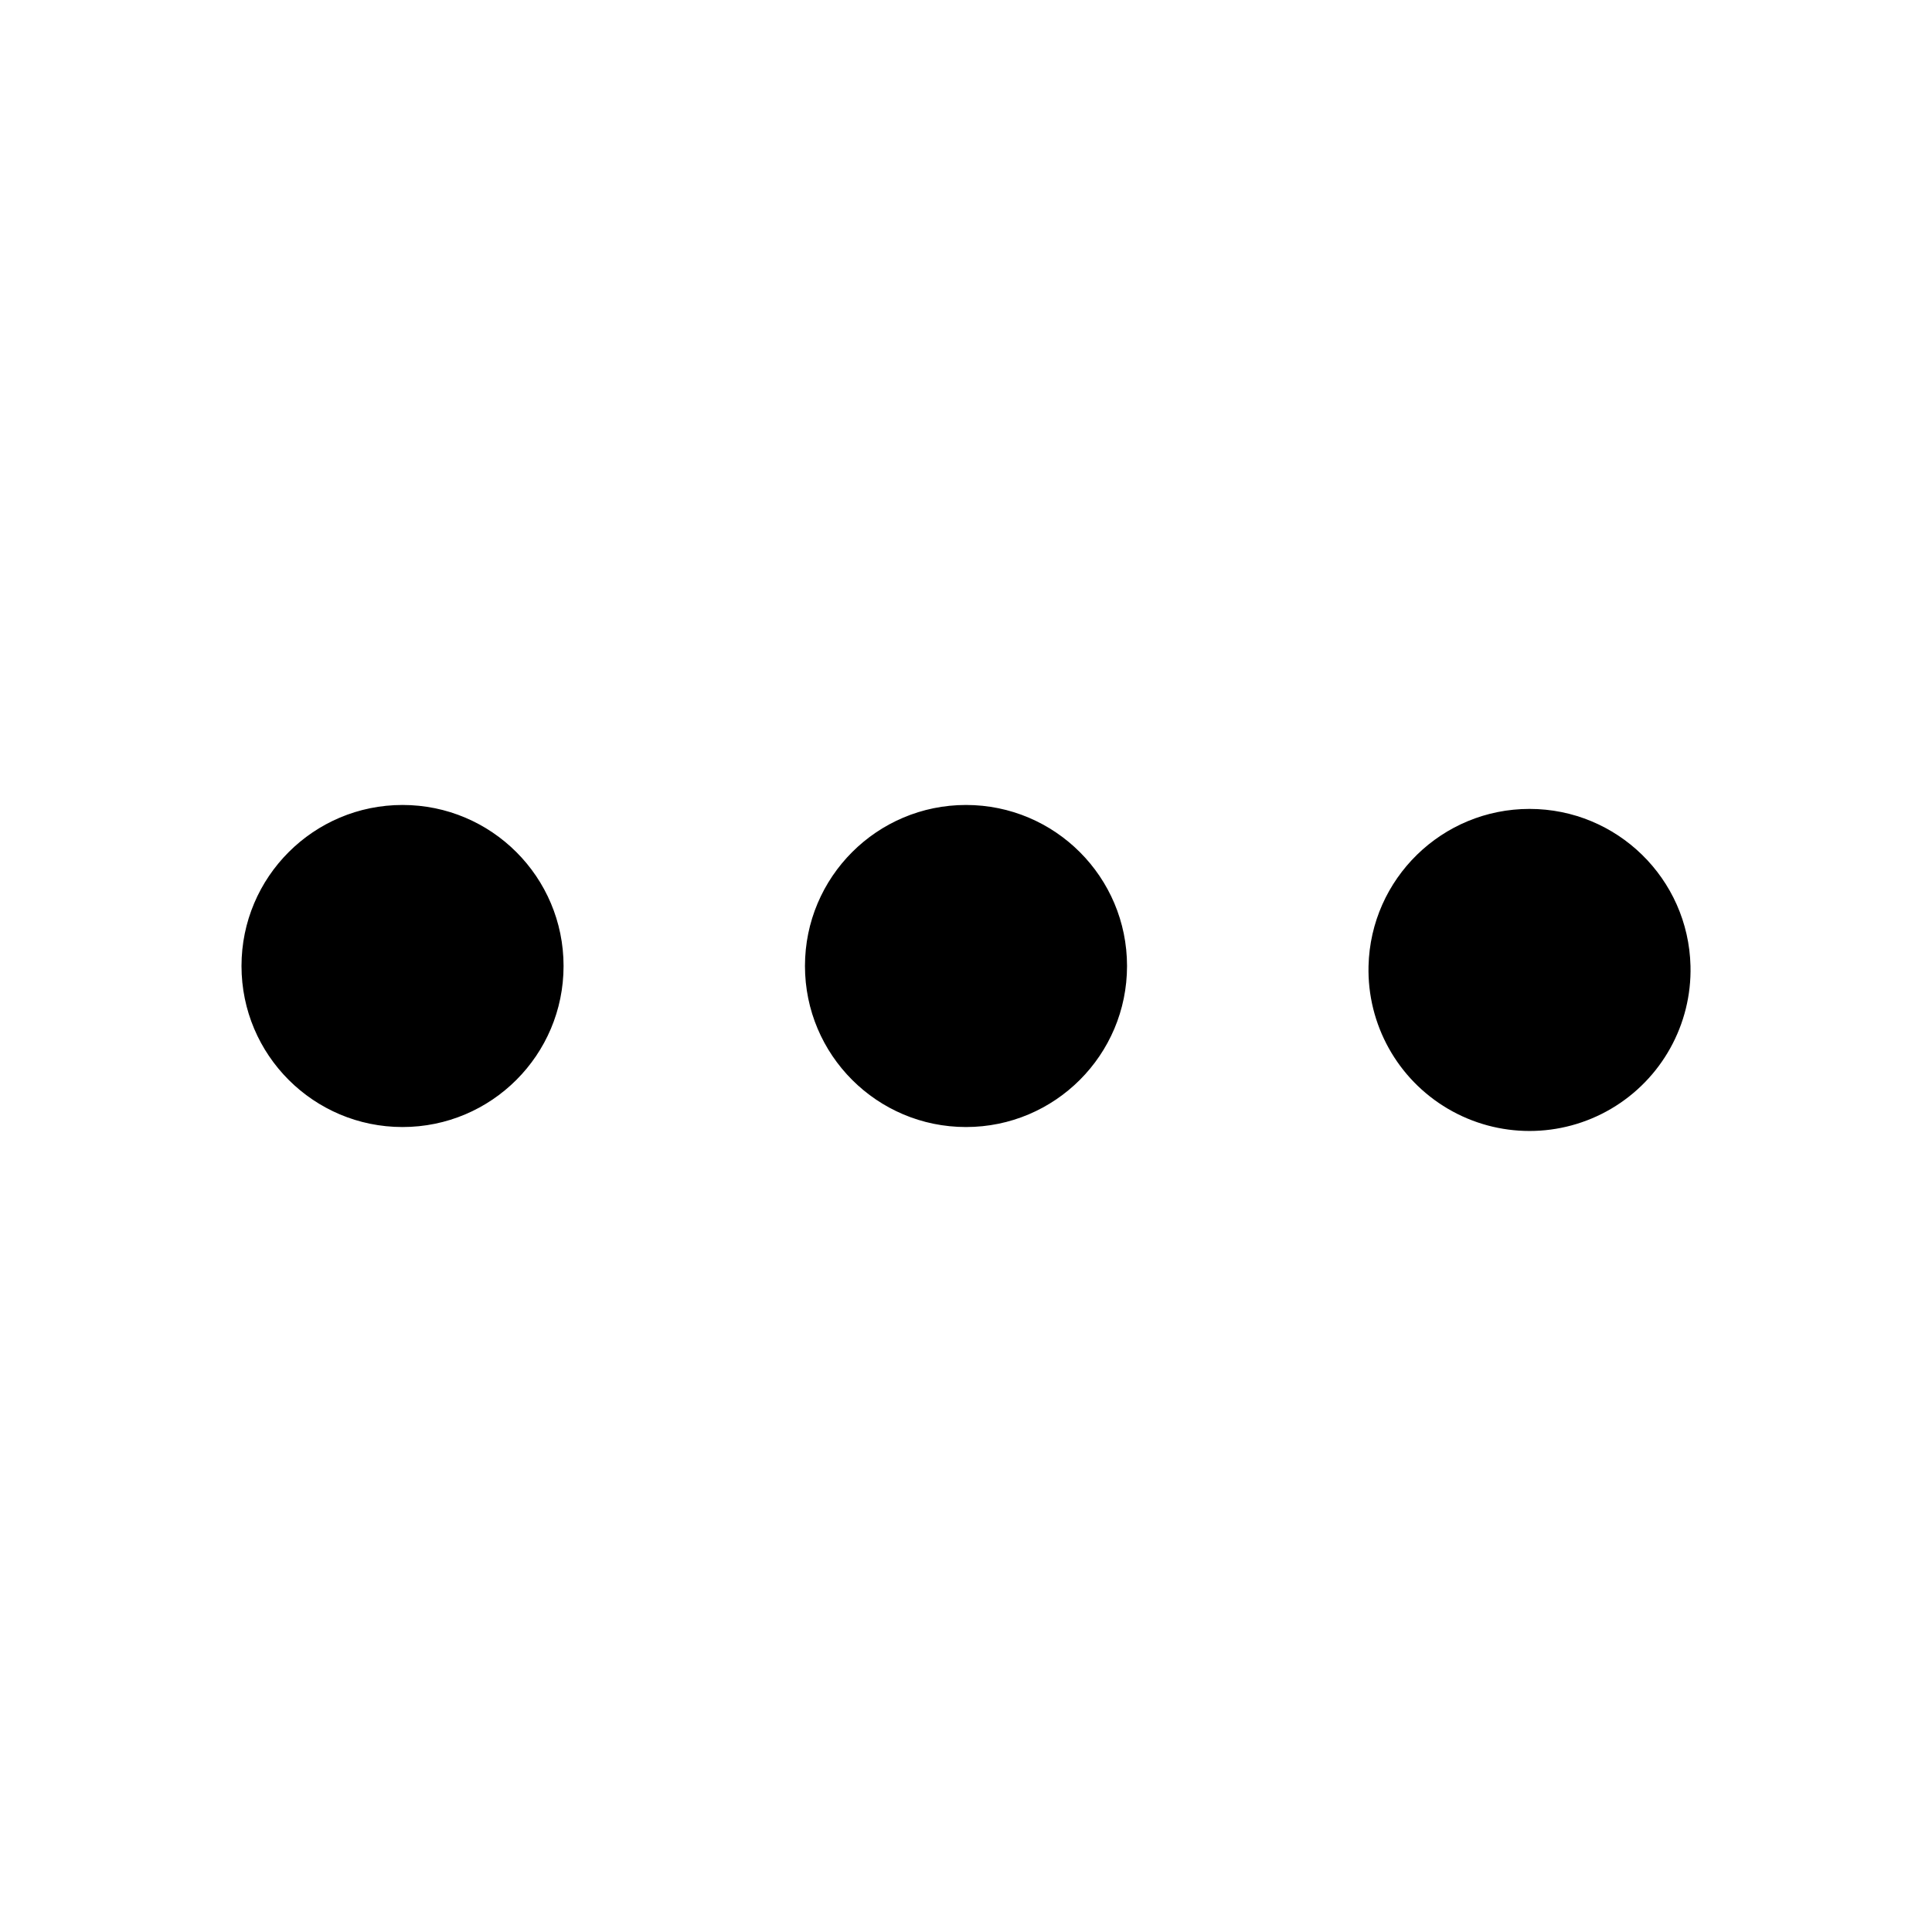
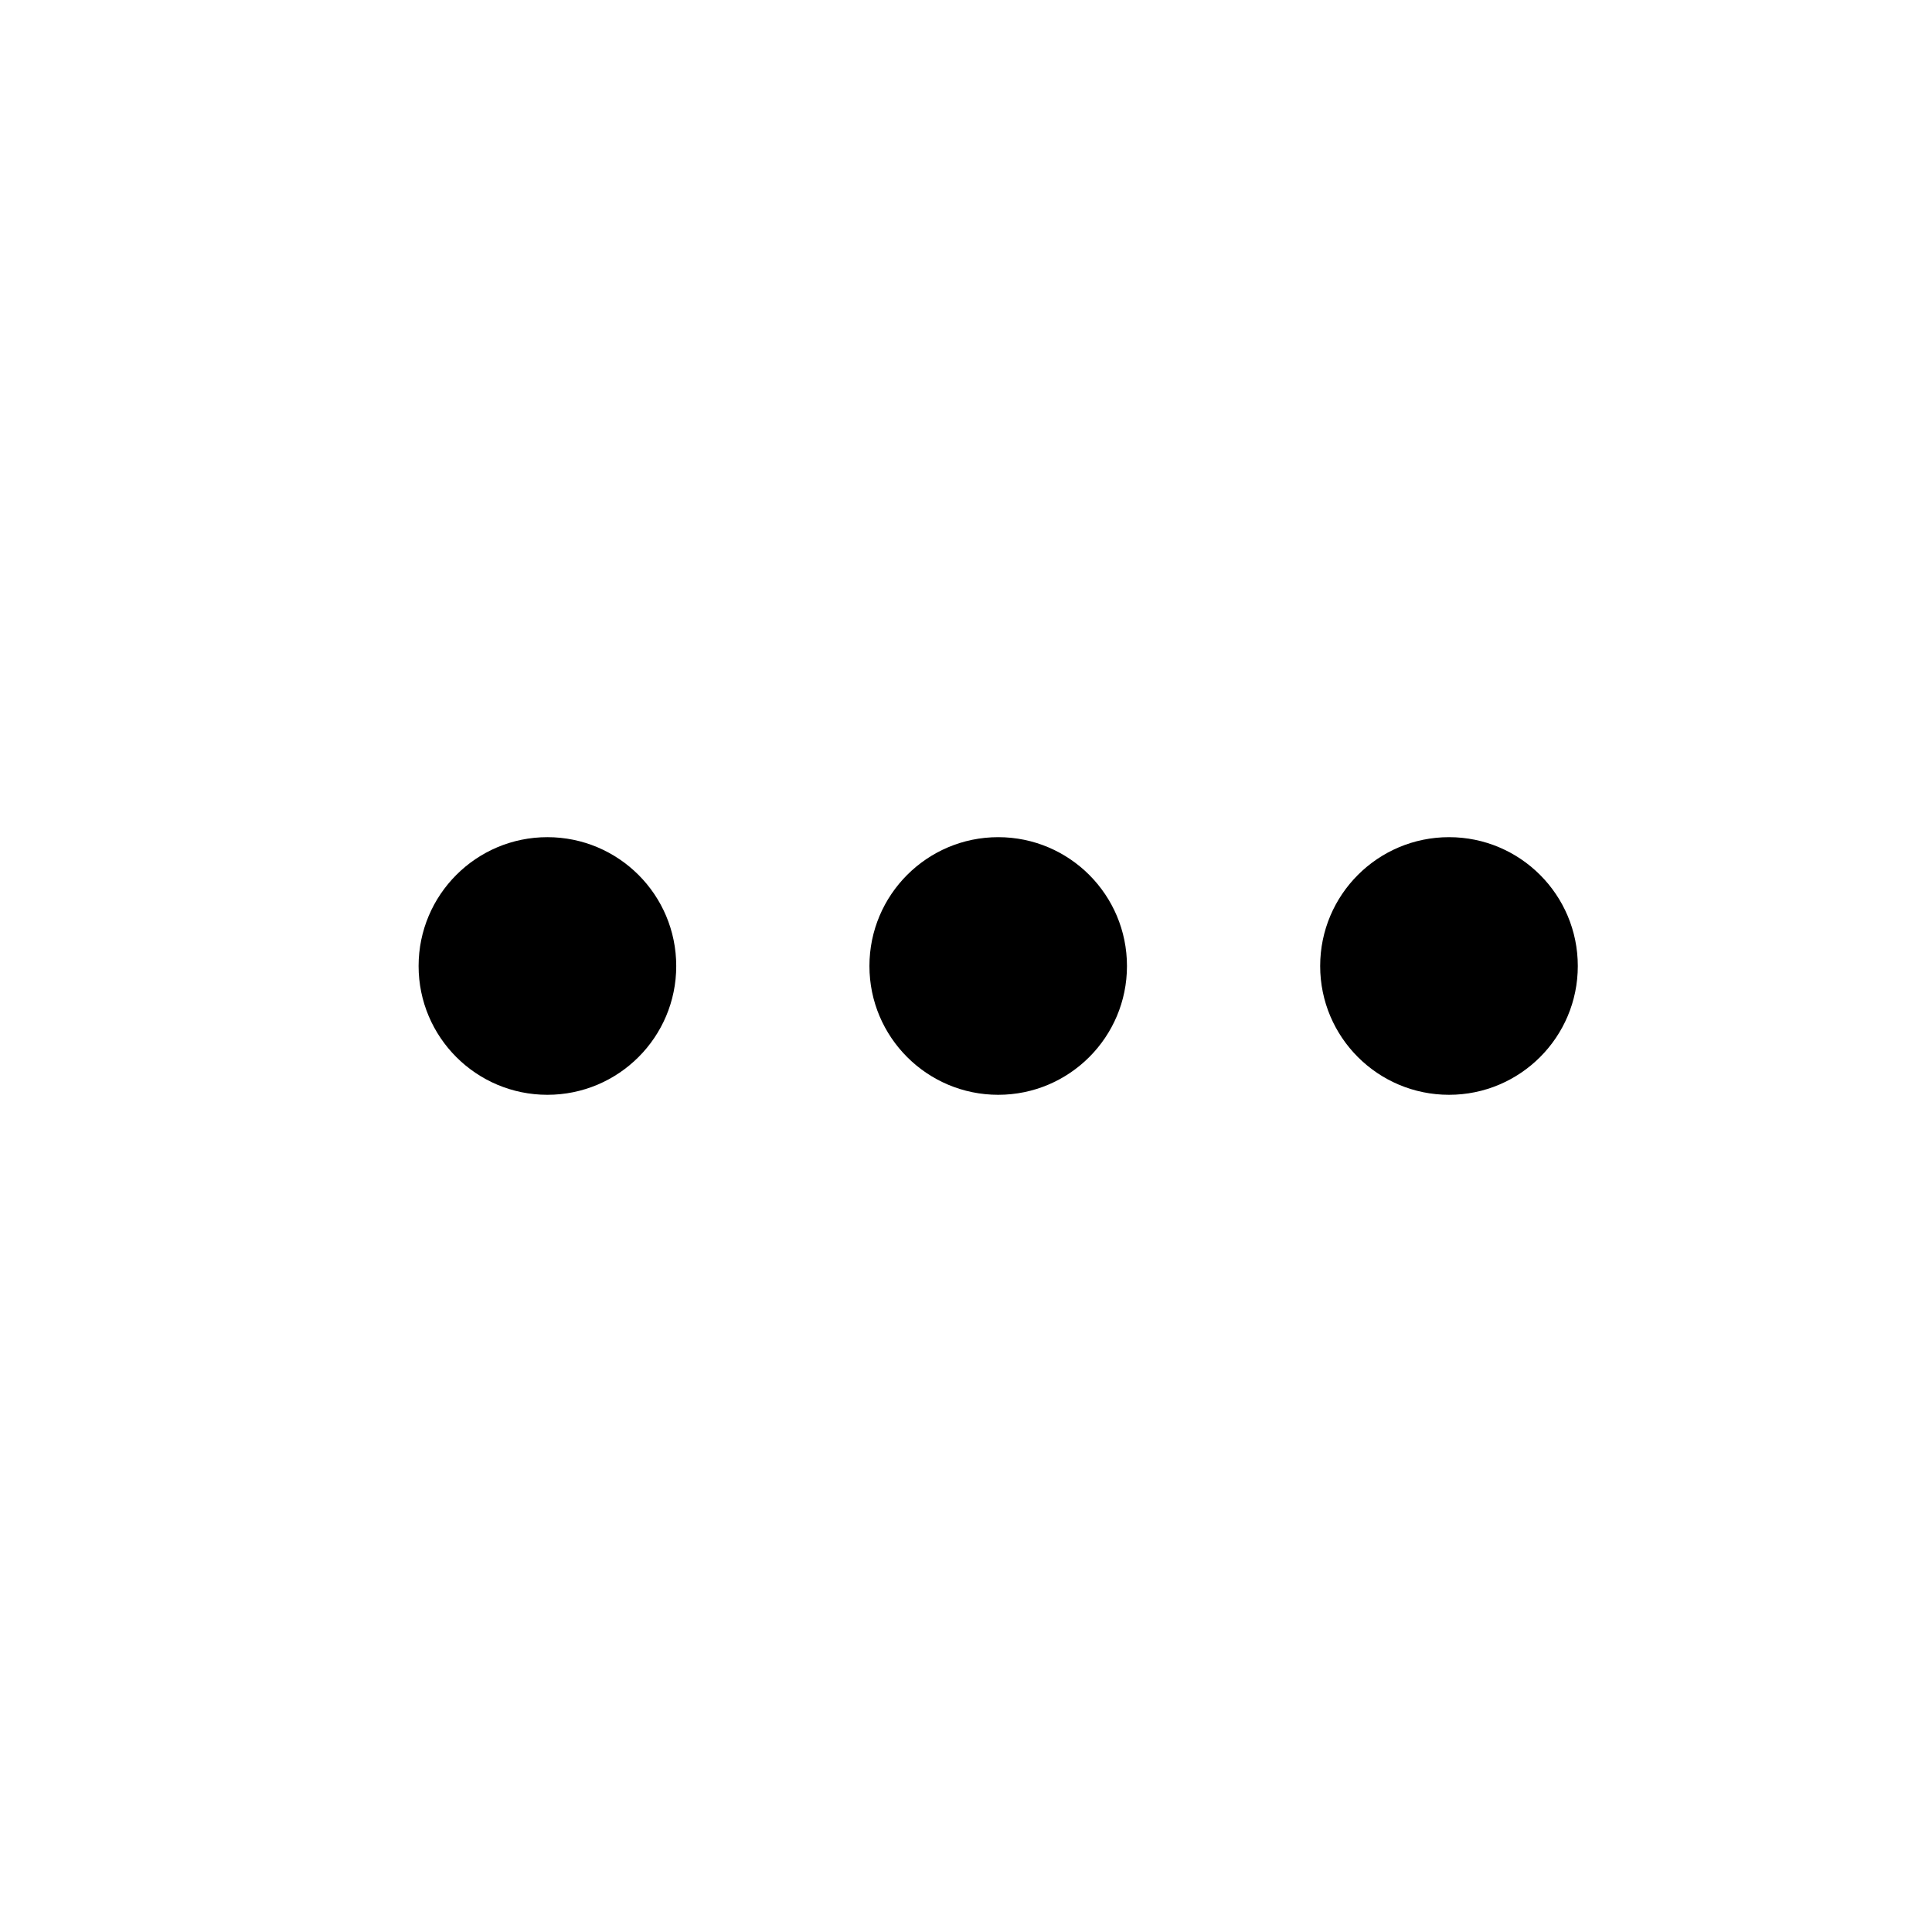
- <svg xmlns="http://www.w3.org/2000/svg" viewBox="0 0 20 20">
-   <path d="M4.167 8.333a1.667 1.667 0 110 3.334 1.667 1.667 0 010-3.334zM8.333 10a1.667 1.667 0 103.334 0 1.667 1.667 0 00-3.334 0zm5.834 0a1.667 1.667 0 103.333 0 1.667 1.667 0 00-3.333 0z" fill="#000" fill-rule="evenodd" />
+ <svg xmlns="http://www.w3.org/2000/svg" width="20px" height="20px" viewBox="0 0 20 20" version="1.1">
+   <g id="Tools/show-more-horizontal" stroke="none" stroke-width="1" fill="none" fill-rule="evenodd">
+     <path d="M11.667,5.333 C11.667,6.07 11.07,6.667 10.333,6.667 C9.597,6.667 9,6.07 9,5.333 C9,4.597 9.597,4 10.333,4 C11.07,4 11.667,4.597 11.667,5.333 Z M10.333,8.667 C9.597,8.667 9,9.264 9,10 C9,10.736 9.597,11.333 10.333,11.333 C11.07,11.333 11.667,10.736 11.667,10 C11.667,9.264 11.07,8.667 10.333,8.667 Z M10.333,13.333 C9.597,13.333 9,13.93 9,14.667 C9,15.403 9.597,16 10.333,16 C11.07,16 11.667,15.403 11.667,14.667 C11.667,13.93 11.07,13.333 10.333,13.333 Z" id="Shape" fill="#000000" transform="translate(10.33333, 10) rotate(-90) translate(-10.33333, -10) " />
+   </g>
</svg>
